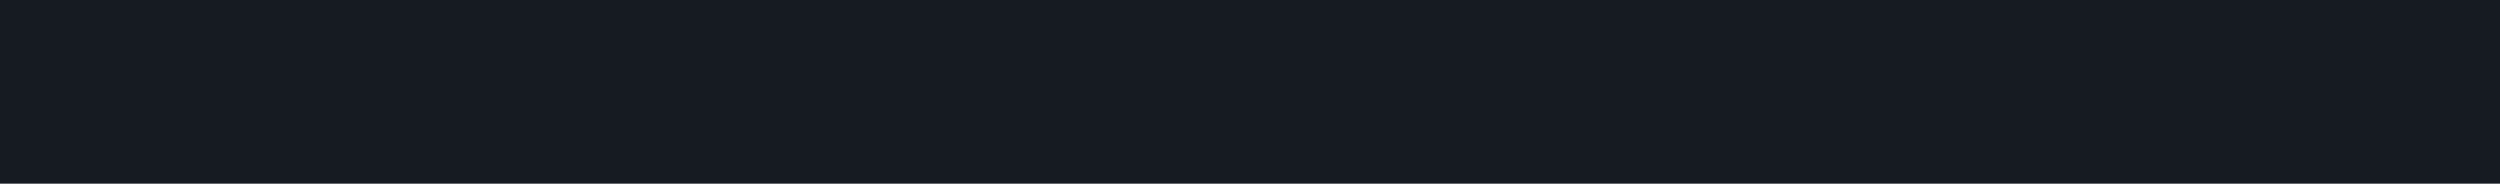
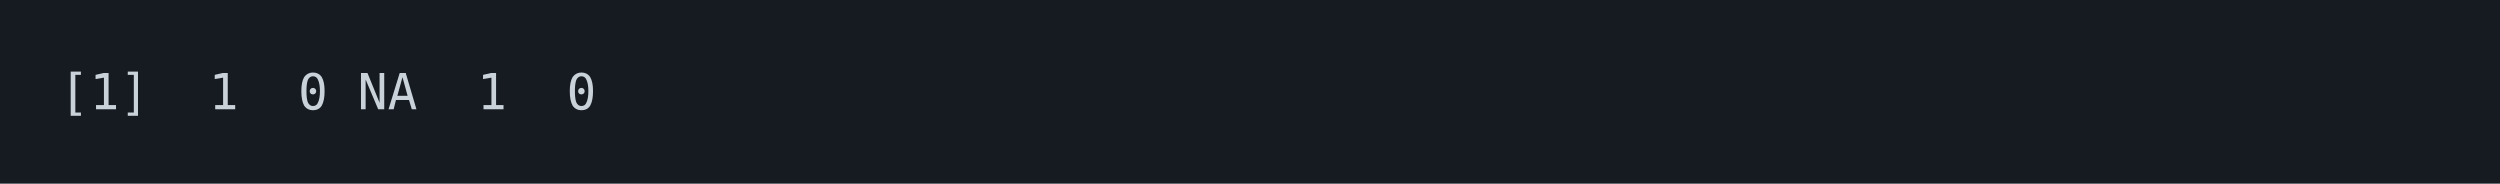
<svg xmlns="http://www.w3.org/2000/svg" xmlns:xlink="http://www.w3.org/1999/xlink" width="840" height="61.71">
  <rect width="840" height="61.71" rx="0" ry="0" class="a" />
  <svg height="21.71" viewBox="0 0 80 2.171" width="800" x="20" y="20">
-     <style>.a{fill:rgb(22,27,34)}.b{font-family:'Fira Code',Monaco,Consolas,Menlo,'Bitstream Vera Sans Mono','Powerline Symbols',monospace}.c{fill:transparent}</style>
+     <style>.a{fill:rgb(22,27,34)}.b{font-family:'Fira Code',Monaco,Consolas,Menlo,'Bitstream Vera Sans Mono','Powerline Symbols',monospace}.c{fill:transparent}.d{fill:rgb(201,209,217);white-space:pre}</style>
    <g font-family="'Fira Code',Monaco,Consolas,Menlo,'Bitstream Vera Sans Mono','Powerline Symbols',monospace" font-size="1.67" class="b">
      <defs>
        <symbol id="a">
          <rect height="1" width="80" x="0" y="0" class="c" />
        </symbol>
      </defs>
      <rect height="2.171" width="80" class="a" />
      <svg x="0" y="0" width="80">
        <svg x="0">
          <use xlink:href="#a" />
+           <text font-size="1.67" x="0" y="1.67" class="d">[1]</text>
+           <text font-size="1.67" x="5.01" y="1.67" class="d">1</text>
+           <text font-size="1.67" x="8.016" y="1.67" class="d">0</text>
+           <text font-size="1.67" x="10.02" y="1.67" class="d">NA</text>
+           <text font-size="1.67" x="14.028" y="1.67" class="d">1</text>
+           <text font-size="1.67" x="17.034" y="1.67" class="d">0</text>
        </svg>
      </svg>
    </g>
  </svg>
</svg>
